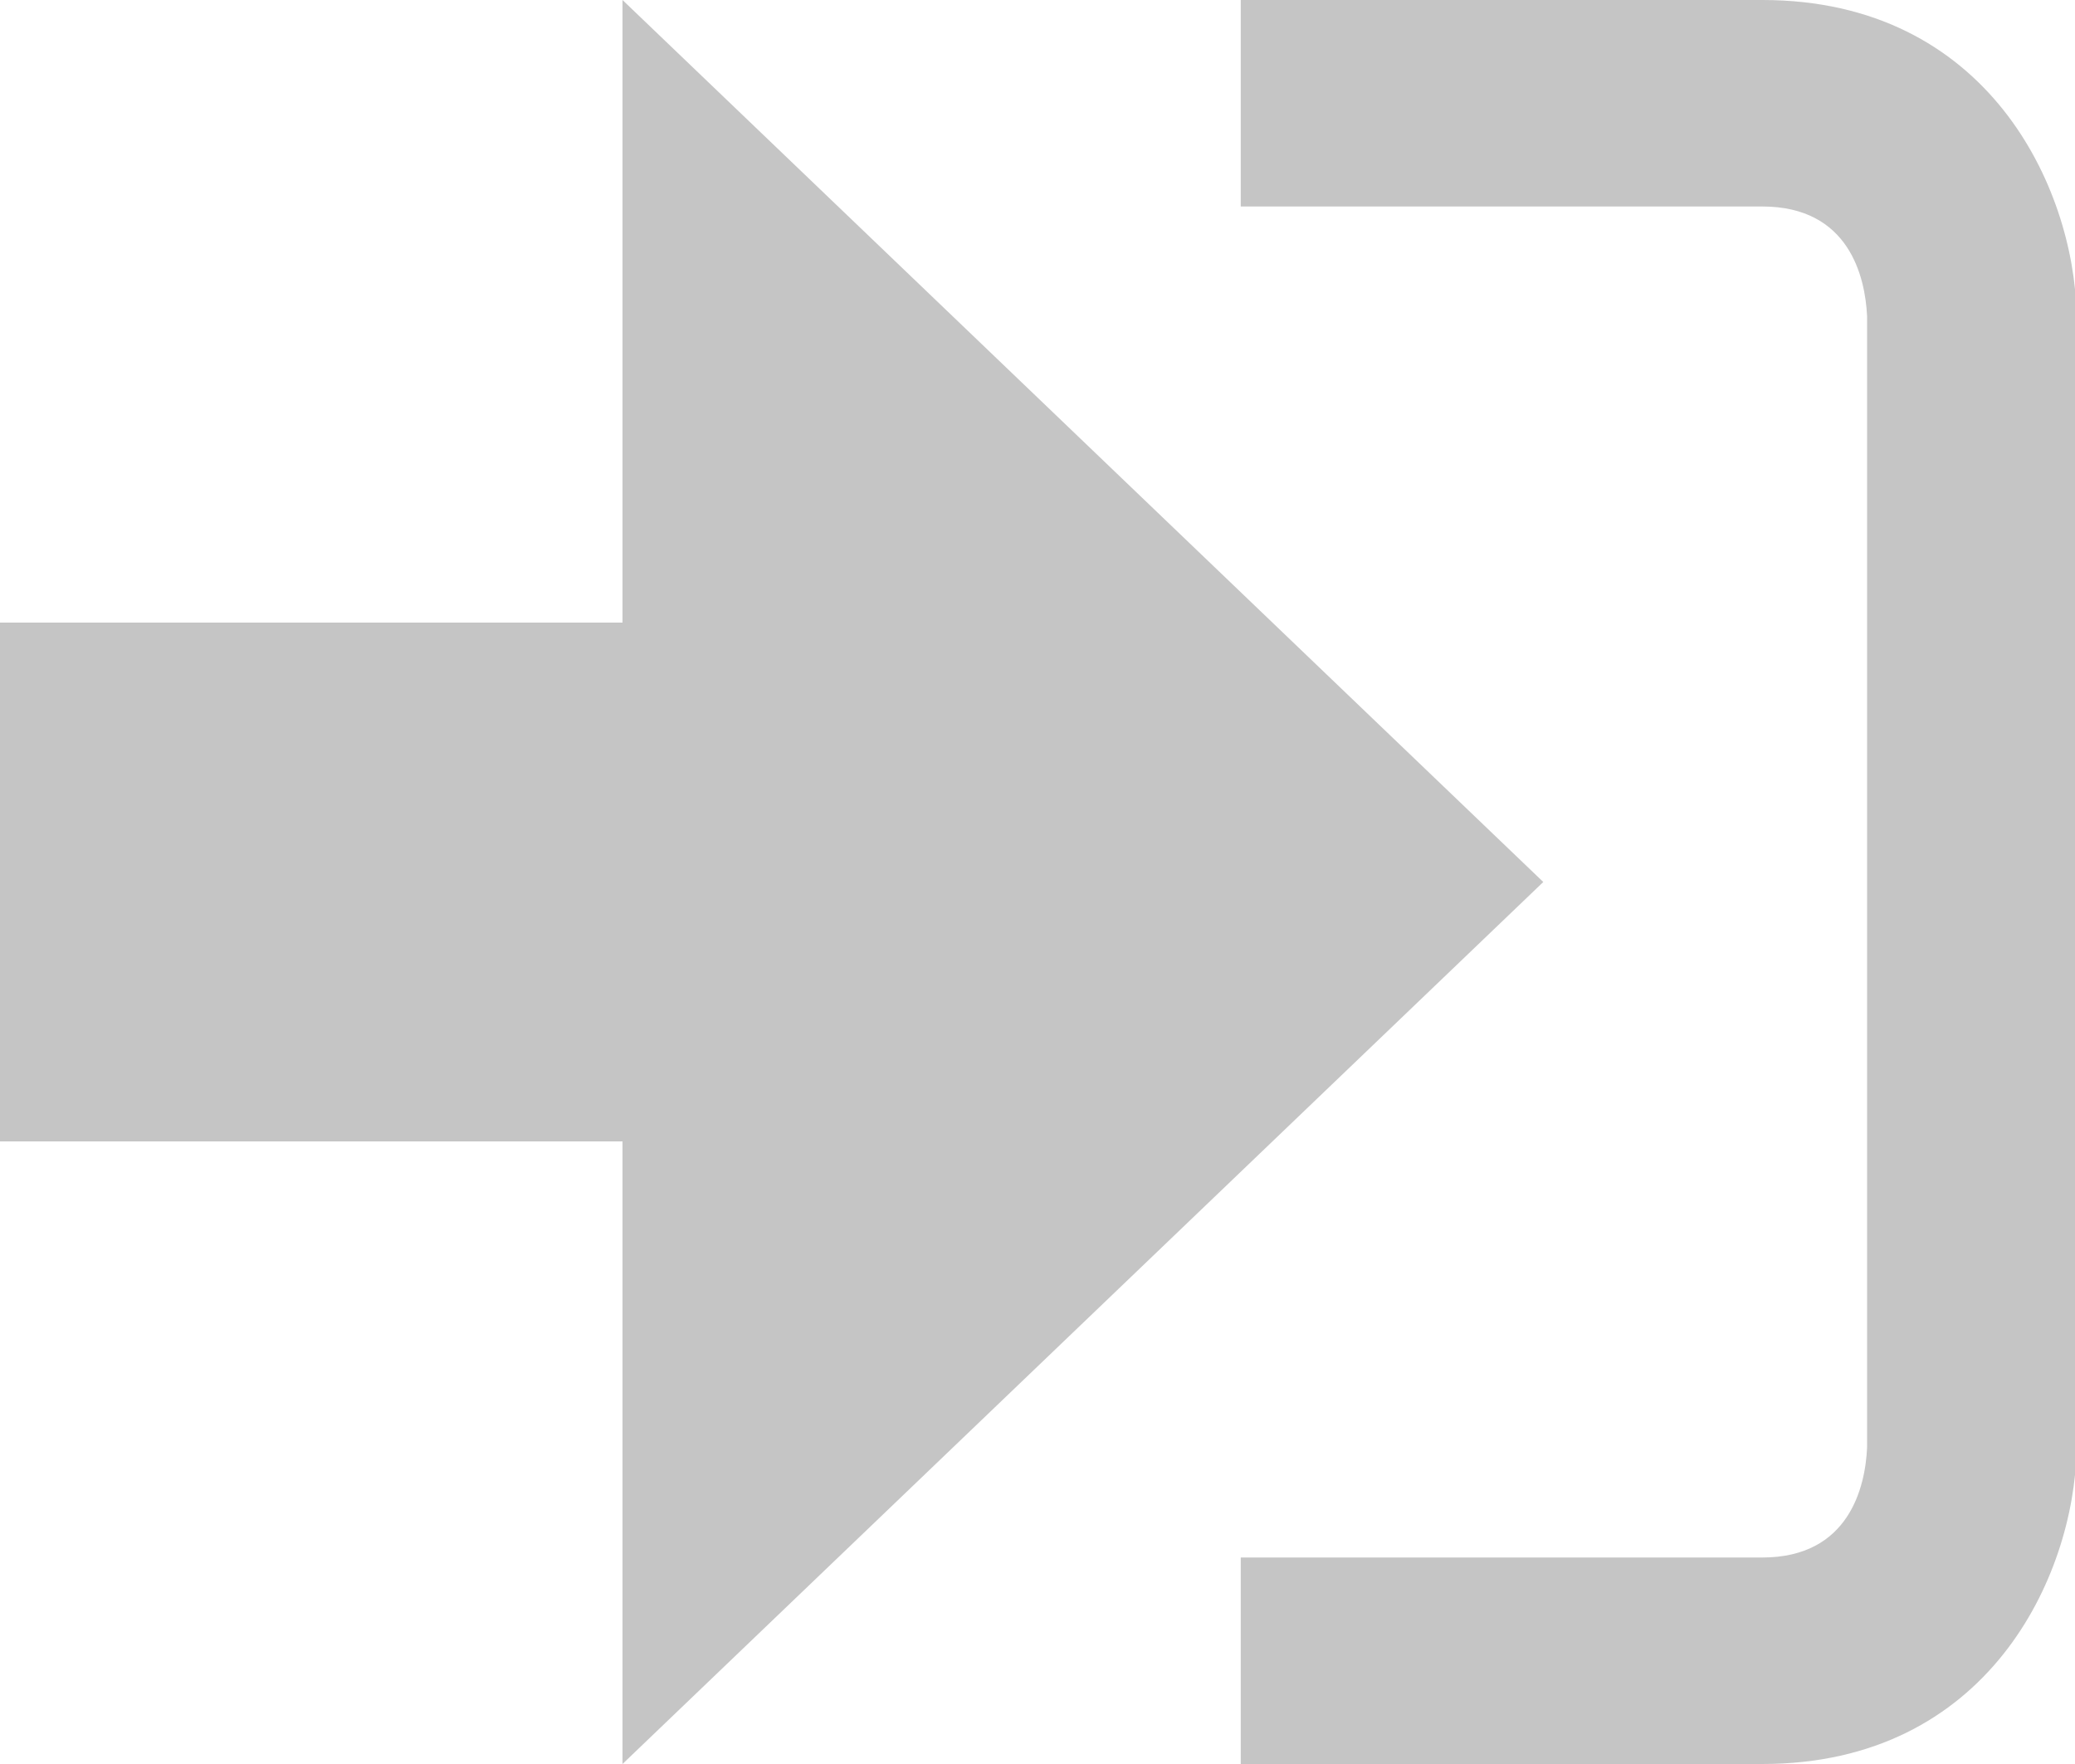
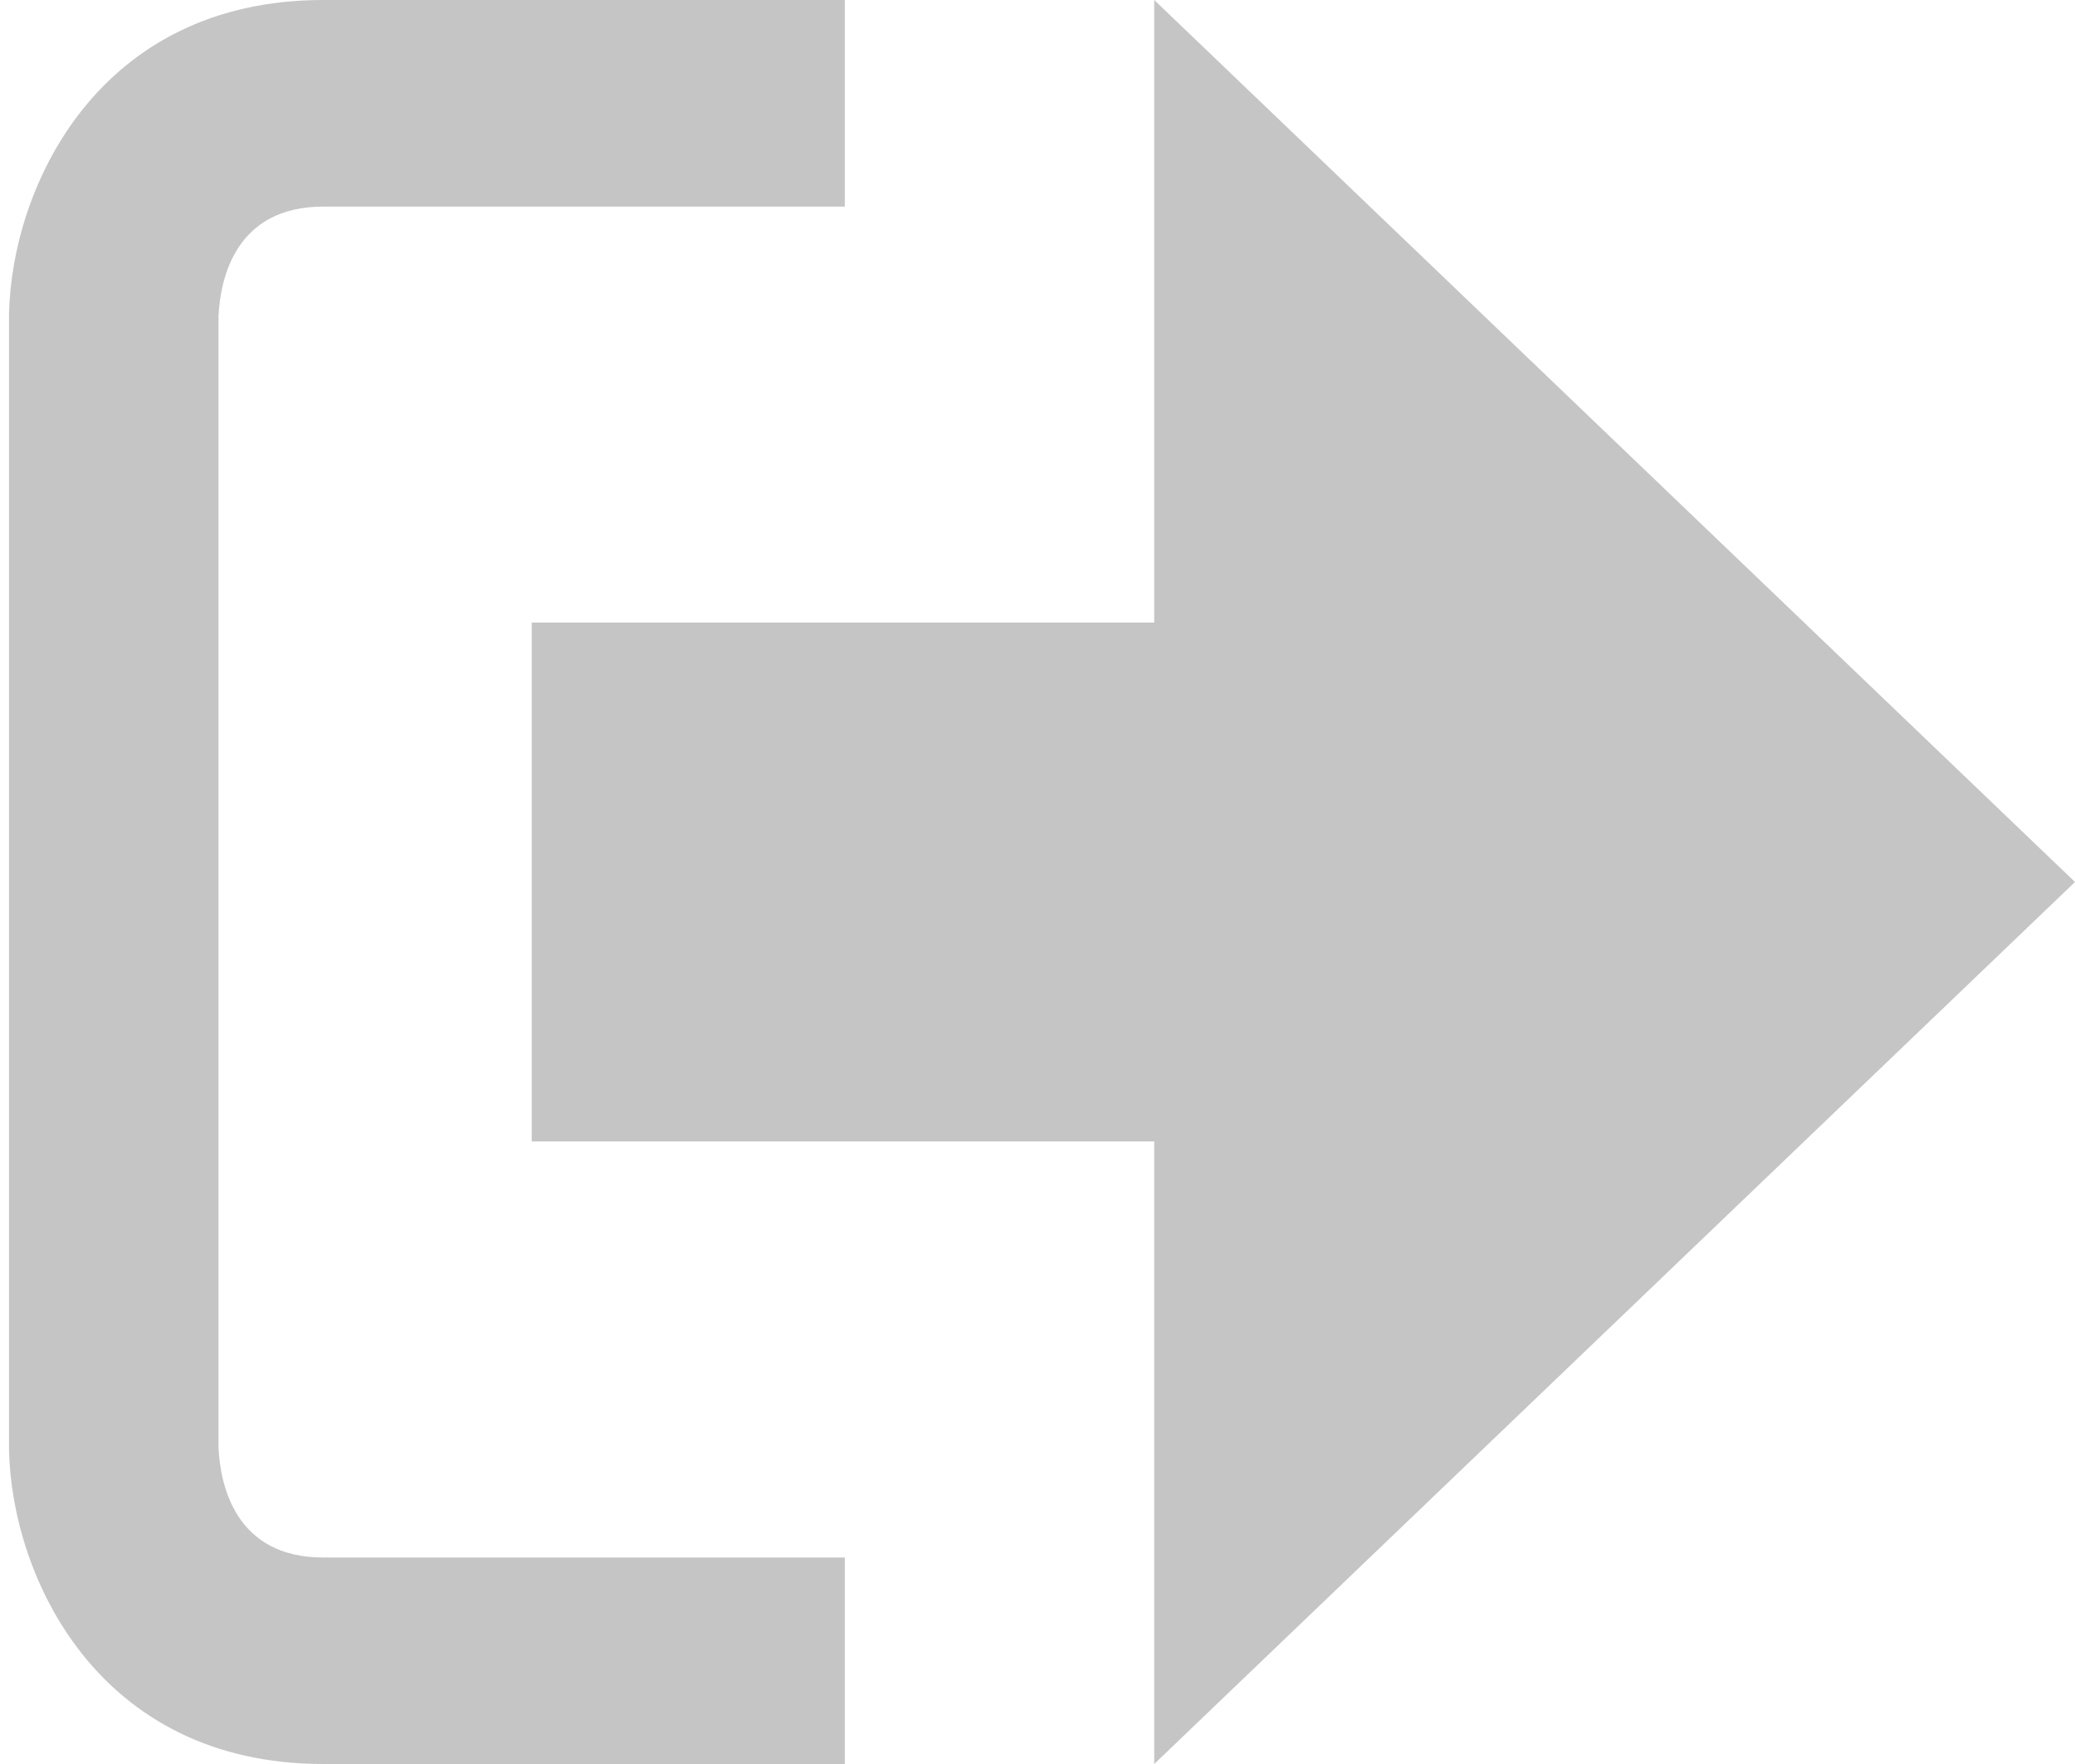
- <svg xmlns="http://www.w3.org/2000/svg" width="20" height="17" viewBox="0 0 20 17">
-   <path fill="#c5c5c5" d="M14.875 8.5L6 0v6H0v5h6v6z" />
-   <path fill="#c5c5c5" d="M16.986 15.01h-5.027V17h5.027c2.178 0 3.004-1.81 3.029-3.026V3.028C19.99 1.811 19.164 0 16.986 0h-5.027v1.99h5.027c.839 0 .992.681 1.01 1.057v10.904c-.017.376-.171 1.059-1.01 1.059z" />
+ <svg xmlns="http://www.w3.org/2000/svg" width="20" height="17" viewBox="0 0 20 17" fill="none">
+   <path d="M20 8.5L11.125 0V6H5.125V11H11.125V17L20 8.5Z" fill="#C5C5C5" />
+   <path d="M2.106 13.952V3.048C2.124 2.672 2.277 1.991 3.116 1.991H8.143V0H3.116C0.938 0 0.112 1.81 0.087 3.027V13.973C0.112 15.189 0.938 17 3.116 17H8.143V15.01H3.116C2.277 15.01 2.124 14.327 2.106 13.952Z" fill="#C5C5C5" />
</svg>
